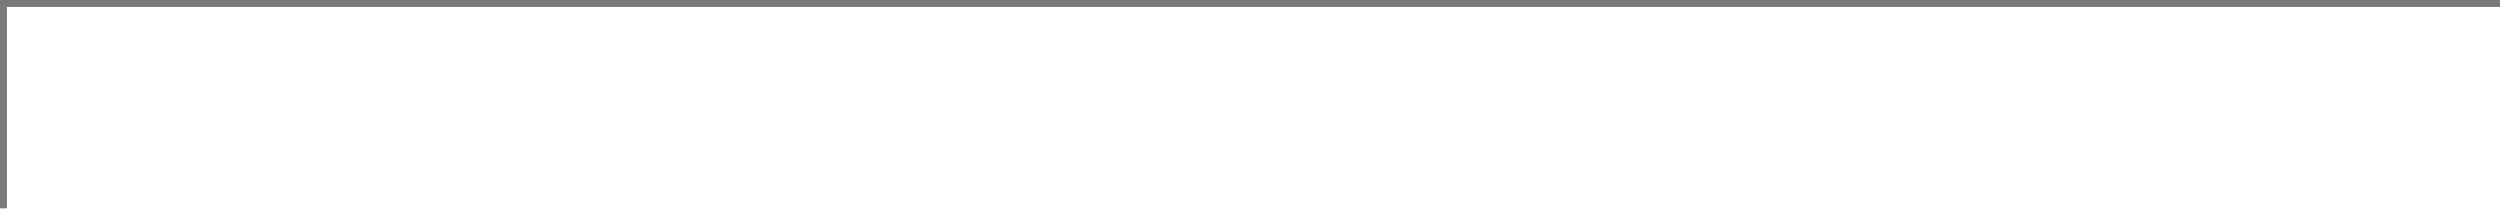
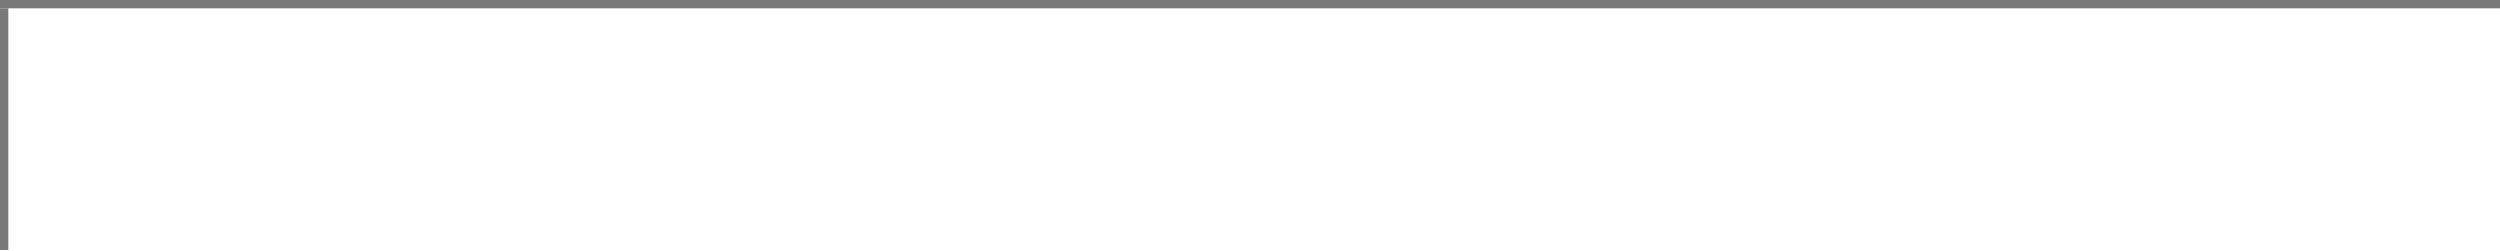
- <svg xmlns="http://www.w3.org/2000/svg" version="1.1" width="360px" height="30px" viewBox="100 90 360 30">
-   <path d="M 1 1  L 360 1  L 360 30  L 1 30  L 1 1  Z " fill-rule="nonzero" fill="rgba(255, 255, 255, 1)" stroke="none" transform="matrix(1 0 0 1 100 90 )" class="fill" />
-   <path d="M 0.5 1  L 0.5 30  " stroke-width="1" stroke-dasharray="0" stroke="rgba(121, 121, 121, 1)" fill="none" transform="matrix(1 0 0 1 100 90 )" class="stroke" />
-   <path d="M 0 0.5  L 360 0.5  " stroke-width="1" stroke-dasharray="0" stroke="rgba(121, 121, 121, 1)" fill="none" transform="matrix(1 0 0 1 100 90 )" class="stroke" />
+ <svg xmlns="http://www.w3.org/2000/svg" version="1.1" width="300px" height="30px" viewBox="560 60 300 30">
+   <path d="M 1 1  L 300 1  L 300 30  L 1 30  L 1 1  Z " fill-rule="nonzero" fill="rgba(255, 255, 255, 1)" stroke="none" transform="matrix(1 0 0 1 560 60 )" class="fill" />
+   <path d="M 0.5 1  L 0.5 30  " stroke-width="1" stroke-dasharray="0" stroke="rgba(121, 121, 121, 1)" fill="none" transform="matrix(1 0 0 1 560 60 )" class="stroke" />
+   <path d="M 0 0.5  L 300 0.5  " stroke-width="1" stroke-dasharray="0" stroke="rgba(121, 121, 121, 1)" fill="none" transform="matrix(1 0 0 1 560 60 )" class="stroke" />
</svg>
